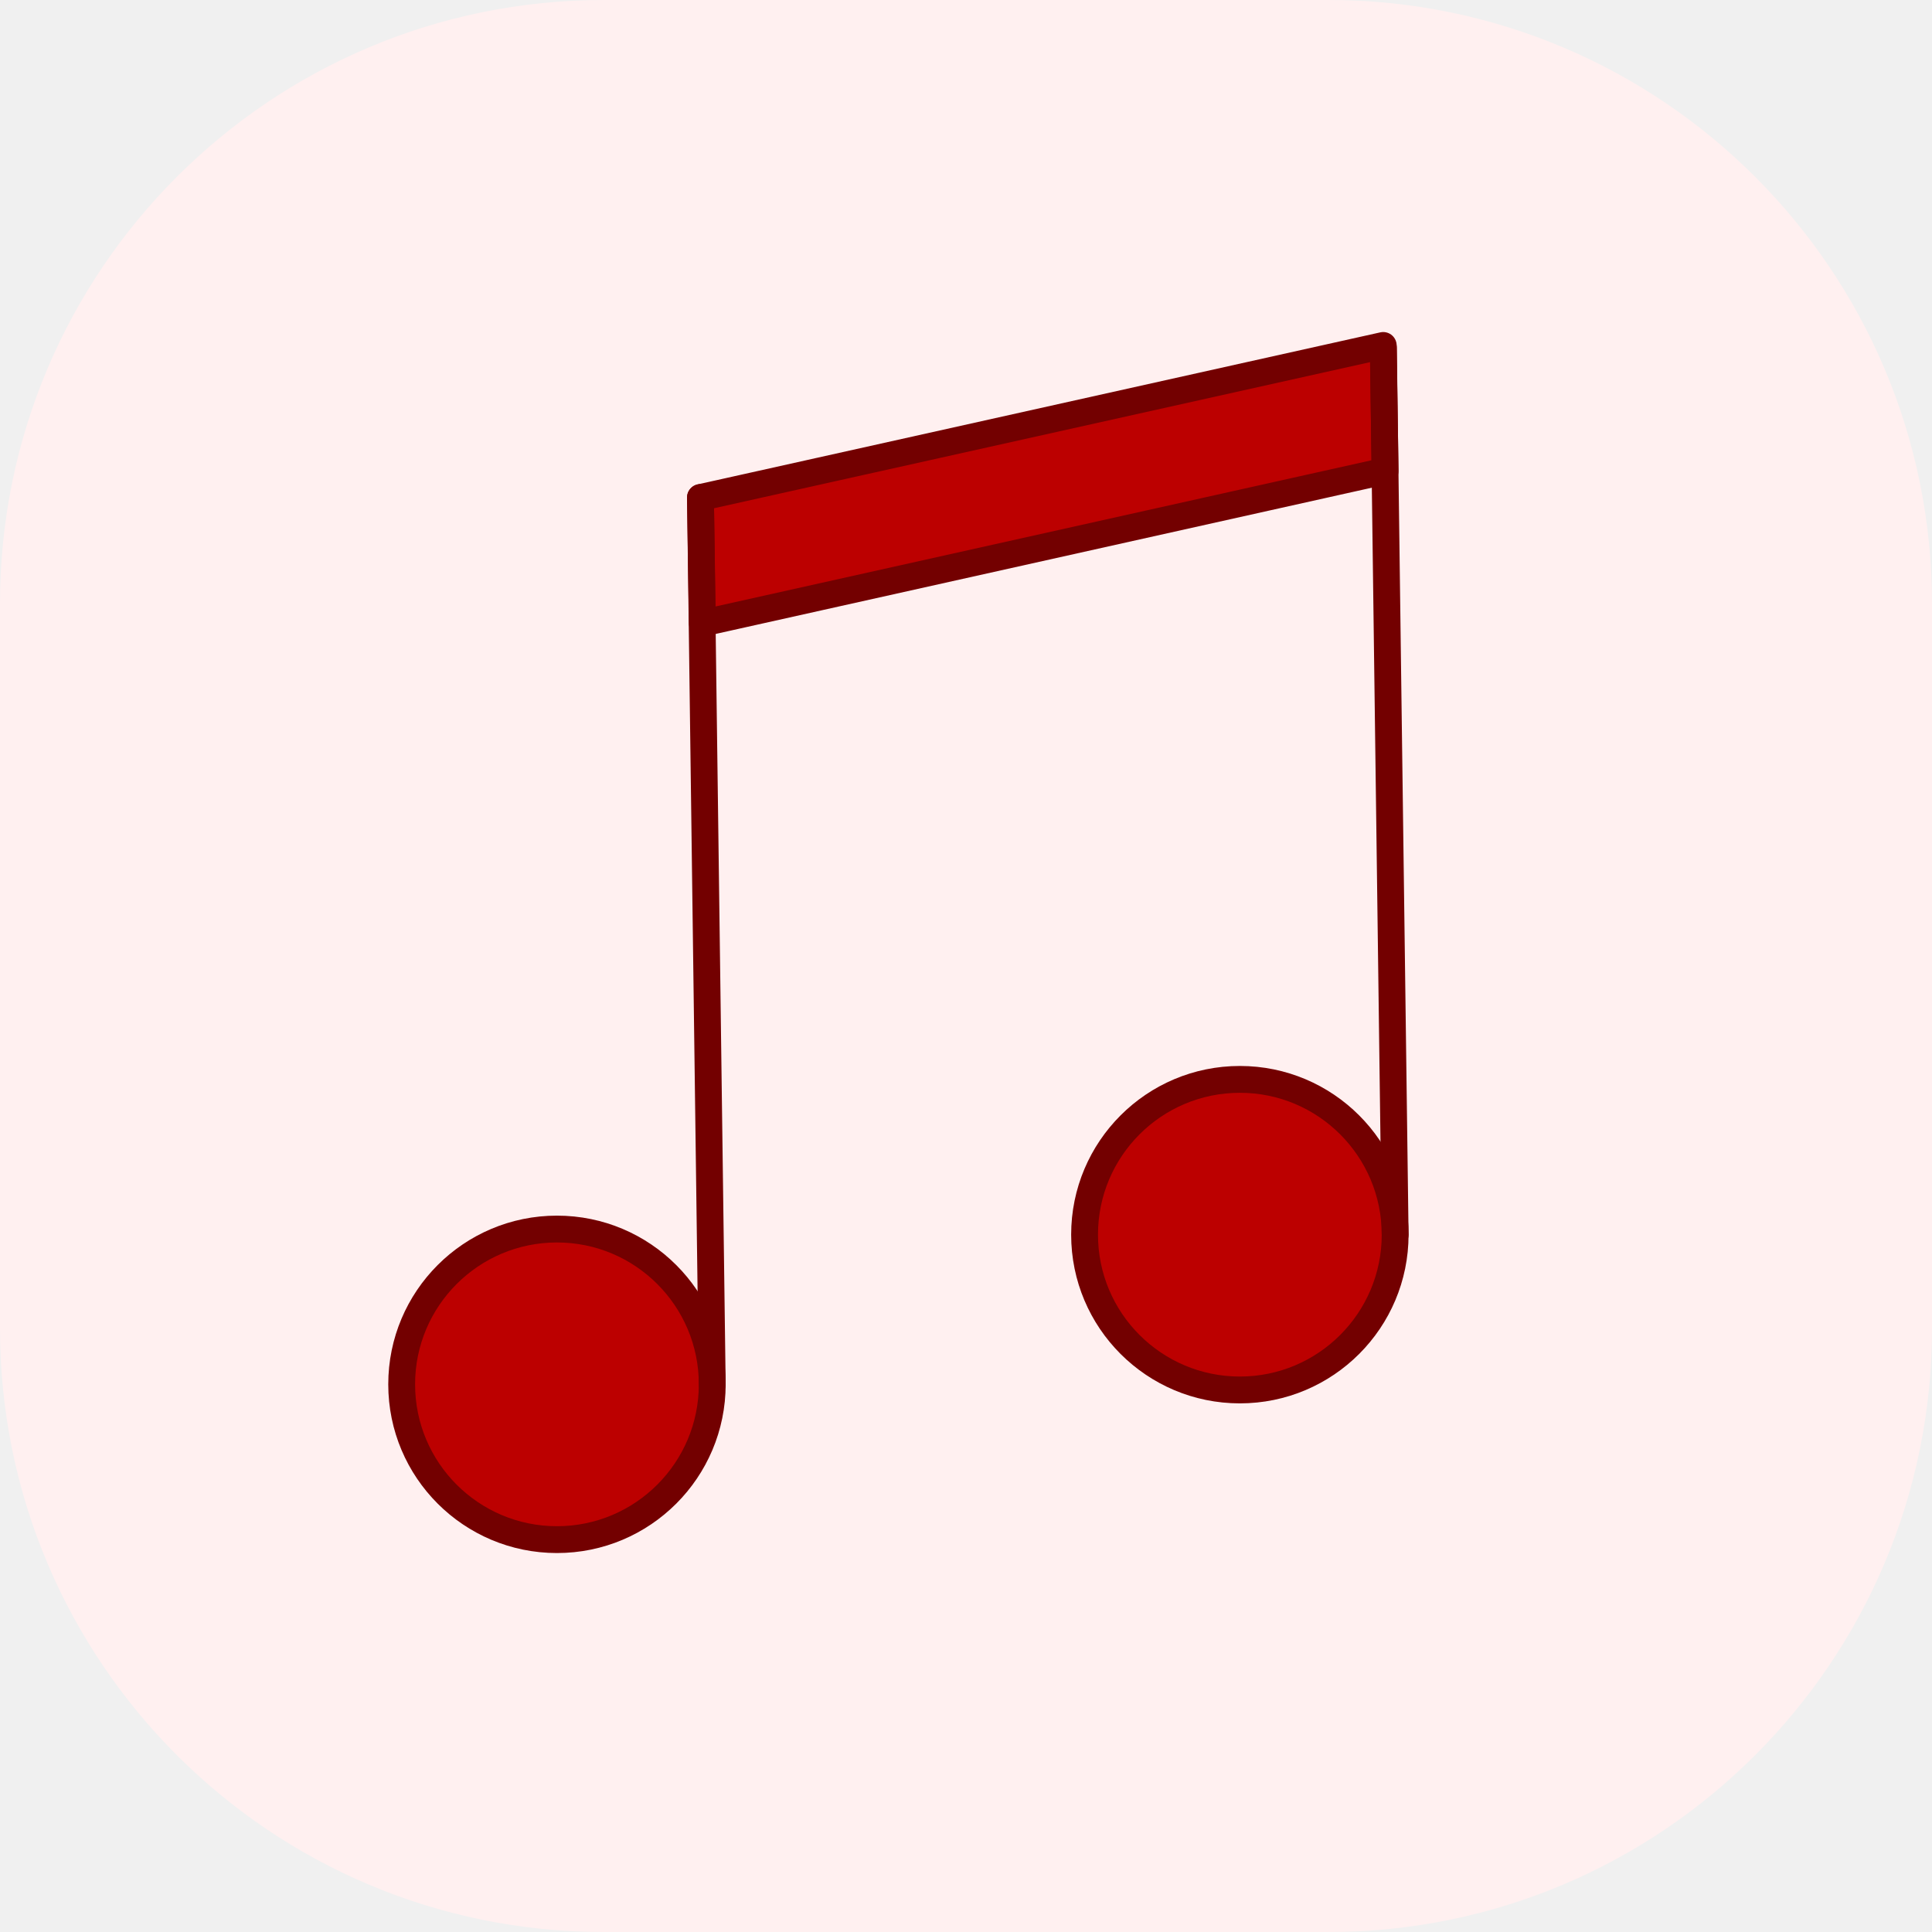
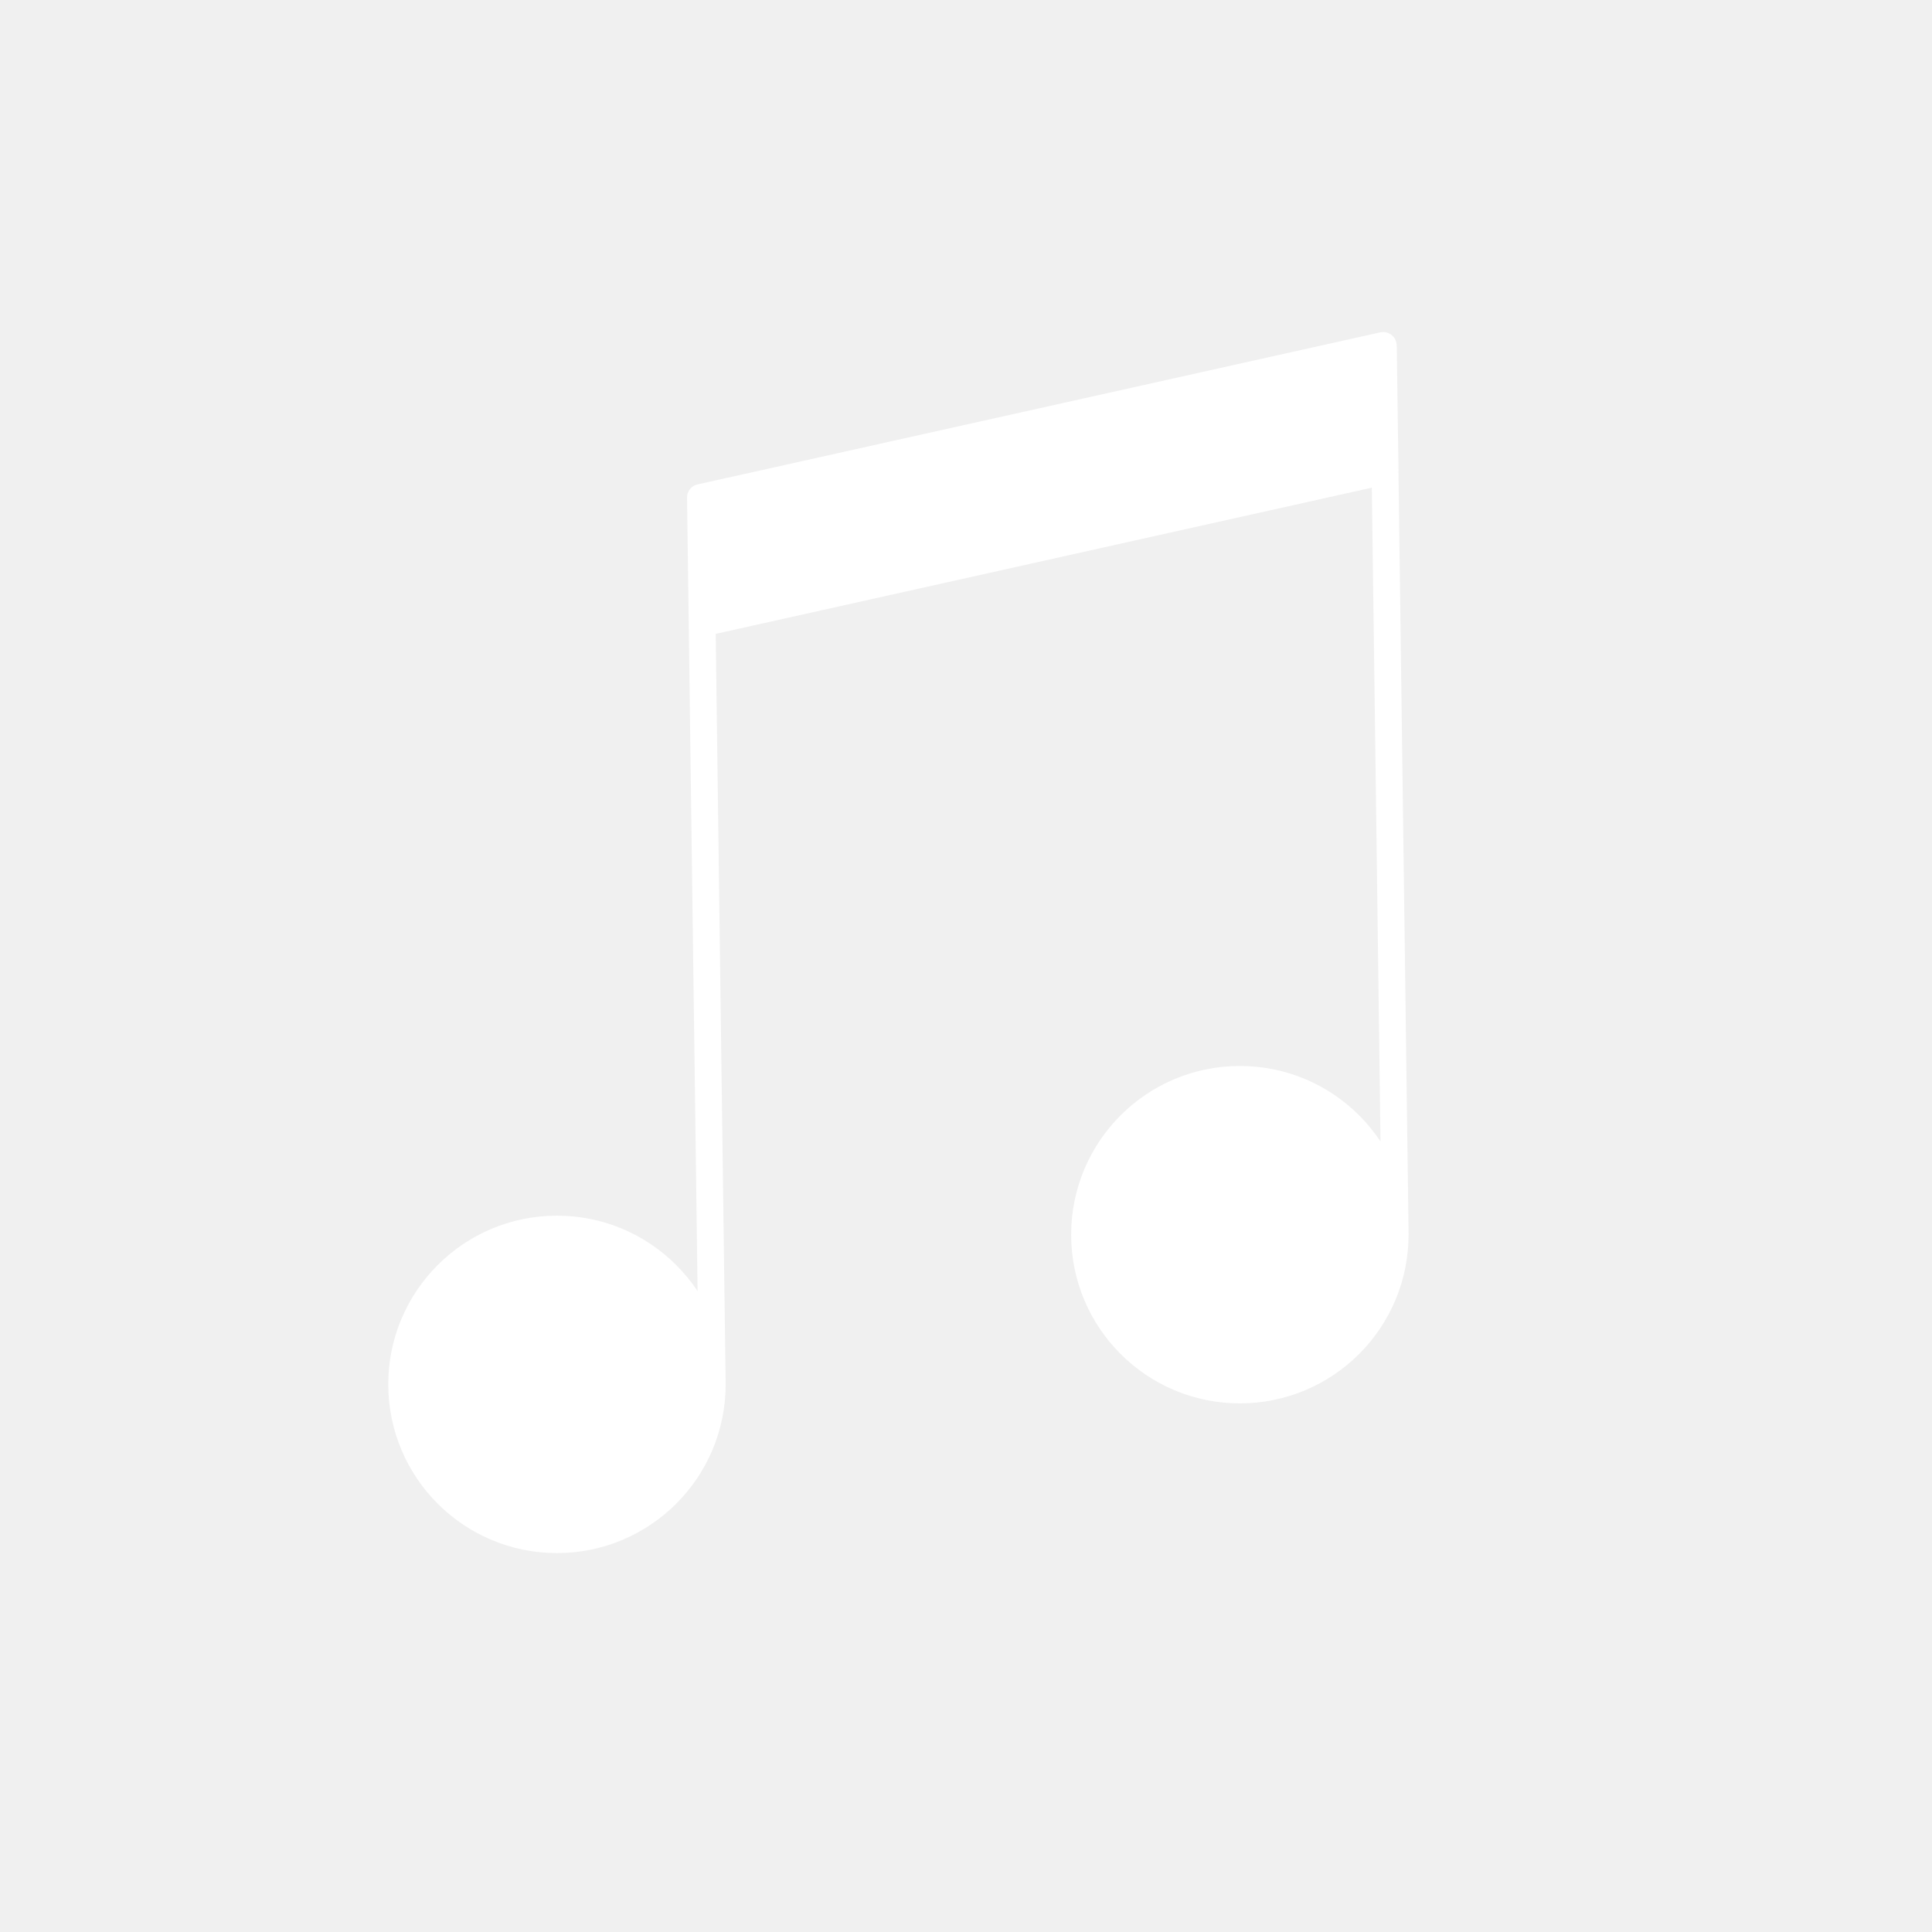
- <svg xmlns="http://www.w3.org/2000/svg" width="64" height="64" viewBox="0 0 64 64" fill="none">
-   <rect width="64" height="64" rx="20" fill="#FFF0F0" />
-   <path d="M23.399 20.277L45.883 15.602L45.821 11.444L23.204 16.481L23.399 20.277Z" fill="#BC0000" />
-   <path d="M18.45 51.002C21.291 51.002 23.594 48.699 23.594 45.858C23.594 43.017 21.291 40.714 18.45 40.714C15.609 40.714 13.306 43.017 13.306 45.858C13.306 48.699 15.609 51.002 18.45 51.002Z" fill="#BC0000" />
-   <path d="M41.072 46.044C43.913 46.044 46.216 43.741 46.216 40.9C46.216 38.059 43.913 35.756 41.072 35.756C38.231 35.756 35.928 38.059 35.928 40.9C35.928 43.741 38.231 46.044 41.072 46.044Z" fill="#BC0000" />
-   <path d="M45.883 15.602L23.266 20.643L23.204 16.481L45.821 11.444L45.883 15.602Z" stroke="#730000" stroke-width="0.889" stroke-miterlimit="10" stroke-linecap="round" stroke-linejoin="round" />
-   <path d="M18.45 51.002C21.291 51.002 23.594 48.699 23.594 45.858C23.594 43.017 21.291 40.714 18.45 40.714C15.609 40.714 13.306 43.017 13.306 45.858C13.306 48.699 15.609 51.002 18.45 51.002Z" stroke="#730000" stroke-width="0.889" stroke-miterlimit="10" stroke-linecap="round" stroke-linejoin="round" />
-   <path d="M23.204 16.48L23.594 45.857" stroke="#730000" stroke-width="0.889" stroke-miterlimit="10" stroke-linecap="round" stroke-linejoin="round" />
-   <path d="M41.072 46.044C43.913 46.044 46.216 43.741 46.216 40.9C46.216 38.059 43.913 35.756 41.072 35.756C38.231 35.756 35.928 38.059 35.928 40.9C35.928 43.741 38.231 46.044 41.072 46.044Z" stroke="#730000" stroke-width="0.889" stroke-miterlimit="10" stroke-linecap="round" stroke-linejoin="round" />
-   <path d="M45.827 11.523L46.216 40.9" stroke="#730000" stroke-width="0.889" stroke-miterlimit="10" stroke-linecap="round" stroke-linejoin="round" />
+ <svg xmlns="http://www.w3.org/2000/svg" fill="none" viewBox="0 0 64 64">
+   <style>
+         path.icon-background {
+             fill: #00000000;
+         }
+ 
+         path.icon-foreground {
+             fill: #ffffff;
+         }
+ 
+         path.icon-stroke {
+             stroke: #ffffff;
+         }
+ 
+         @media (prefers-color-scheme: light) {
+             path.icon-foreground {
+                 fill: #000000;
+             }
+ 
+             path.icon-stroke {
+                 stroke: #000000;
+             }
+         }
+     </style>
+   <g clip-path="url(#prefix__a)">
+     <path d="M44 0H20C8.954 0 0 8.954 0 20v24c0 11.046 8.954 20 20 20h24c11.046 0 20-8.954 20-20V20C64 8.954 55.046 0 44 0z" class="icon-background" />
+     <path d="M23.399 20.276L45.883 15.6l-.062-4.157-22.617 5.037.194 3.796zM18.45 51.003a5.144 5.144 0 100-10.288 5.144 5.144 0 000 10.288zM41.072 46.044a5.144 5.144 0 100-10.288 5.144 5.144 0 000 10.288z" class="icon-foreground" />
+     <path d="M45.883 15.601l-22.618 5.04-.061-4.16 22.617-5.037.062 4.157zM18.45 51.003a5.144 5.144 0 100-10.288 5.144 5.144 0 000 10.288zM23.204 16.48l.39 29.377M41.072 46.044a5.144 5.144 0 100-10.288 5.144 5.144 0 000 10.288zM45.827 11.523l.39 29.378" class="icon-stroke" stroke-linecap="round" stroke-linejoin="round" stroke-miterlimit="10" stroke-width=".889" />
+   </g>
</svg>
